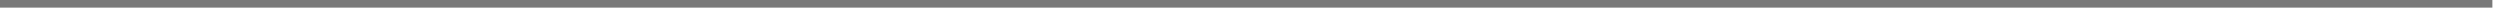
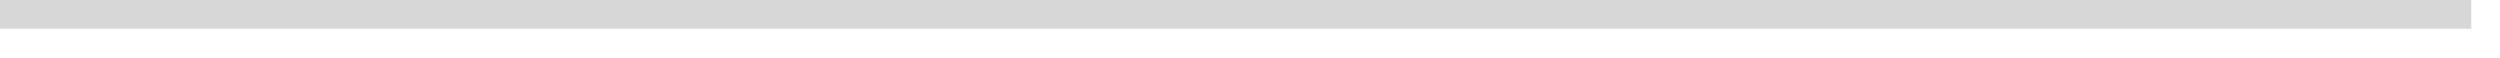
- <svg xmlns="http://www.w3.org/2000/svg" version="1.1" width="328px" height="2px">
-   <g transform="matrix(1 0 0 1 -97 -1983 )">
-     <path d="M 97 1983.5  L 424 1983.5  " stroke-width="1" stroke="#797979" fill="none" />
+ <svg xmlns="http://www.w3.org/2000/svg" version="1.1" width="87px" height="2px">
+   <g transform="matrix(1 0 0 1 -99 -215 )">
+     <path d="M 99 215.5  L 185 215.5  " stroke-width="1" stroke="#d7d7d7" fill="none" />
  </g>
</svg>
